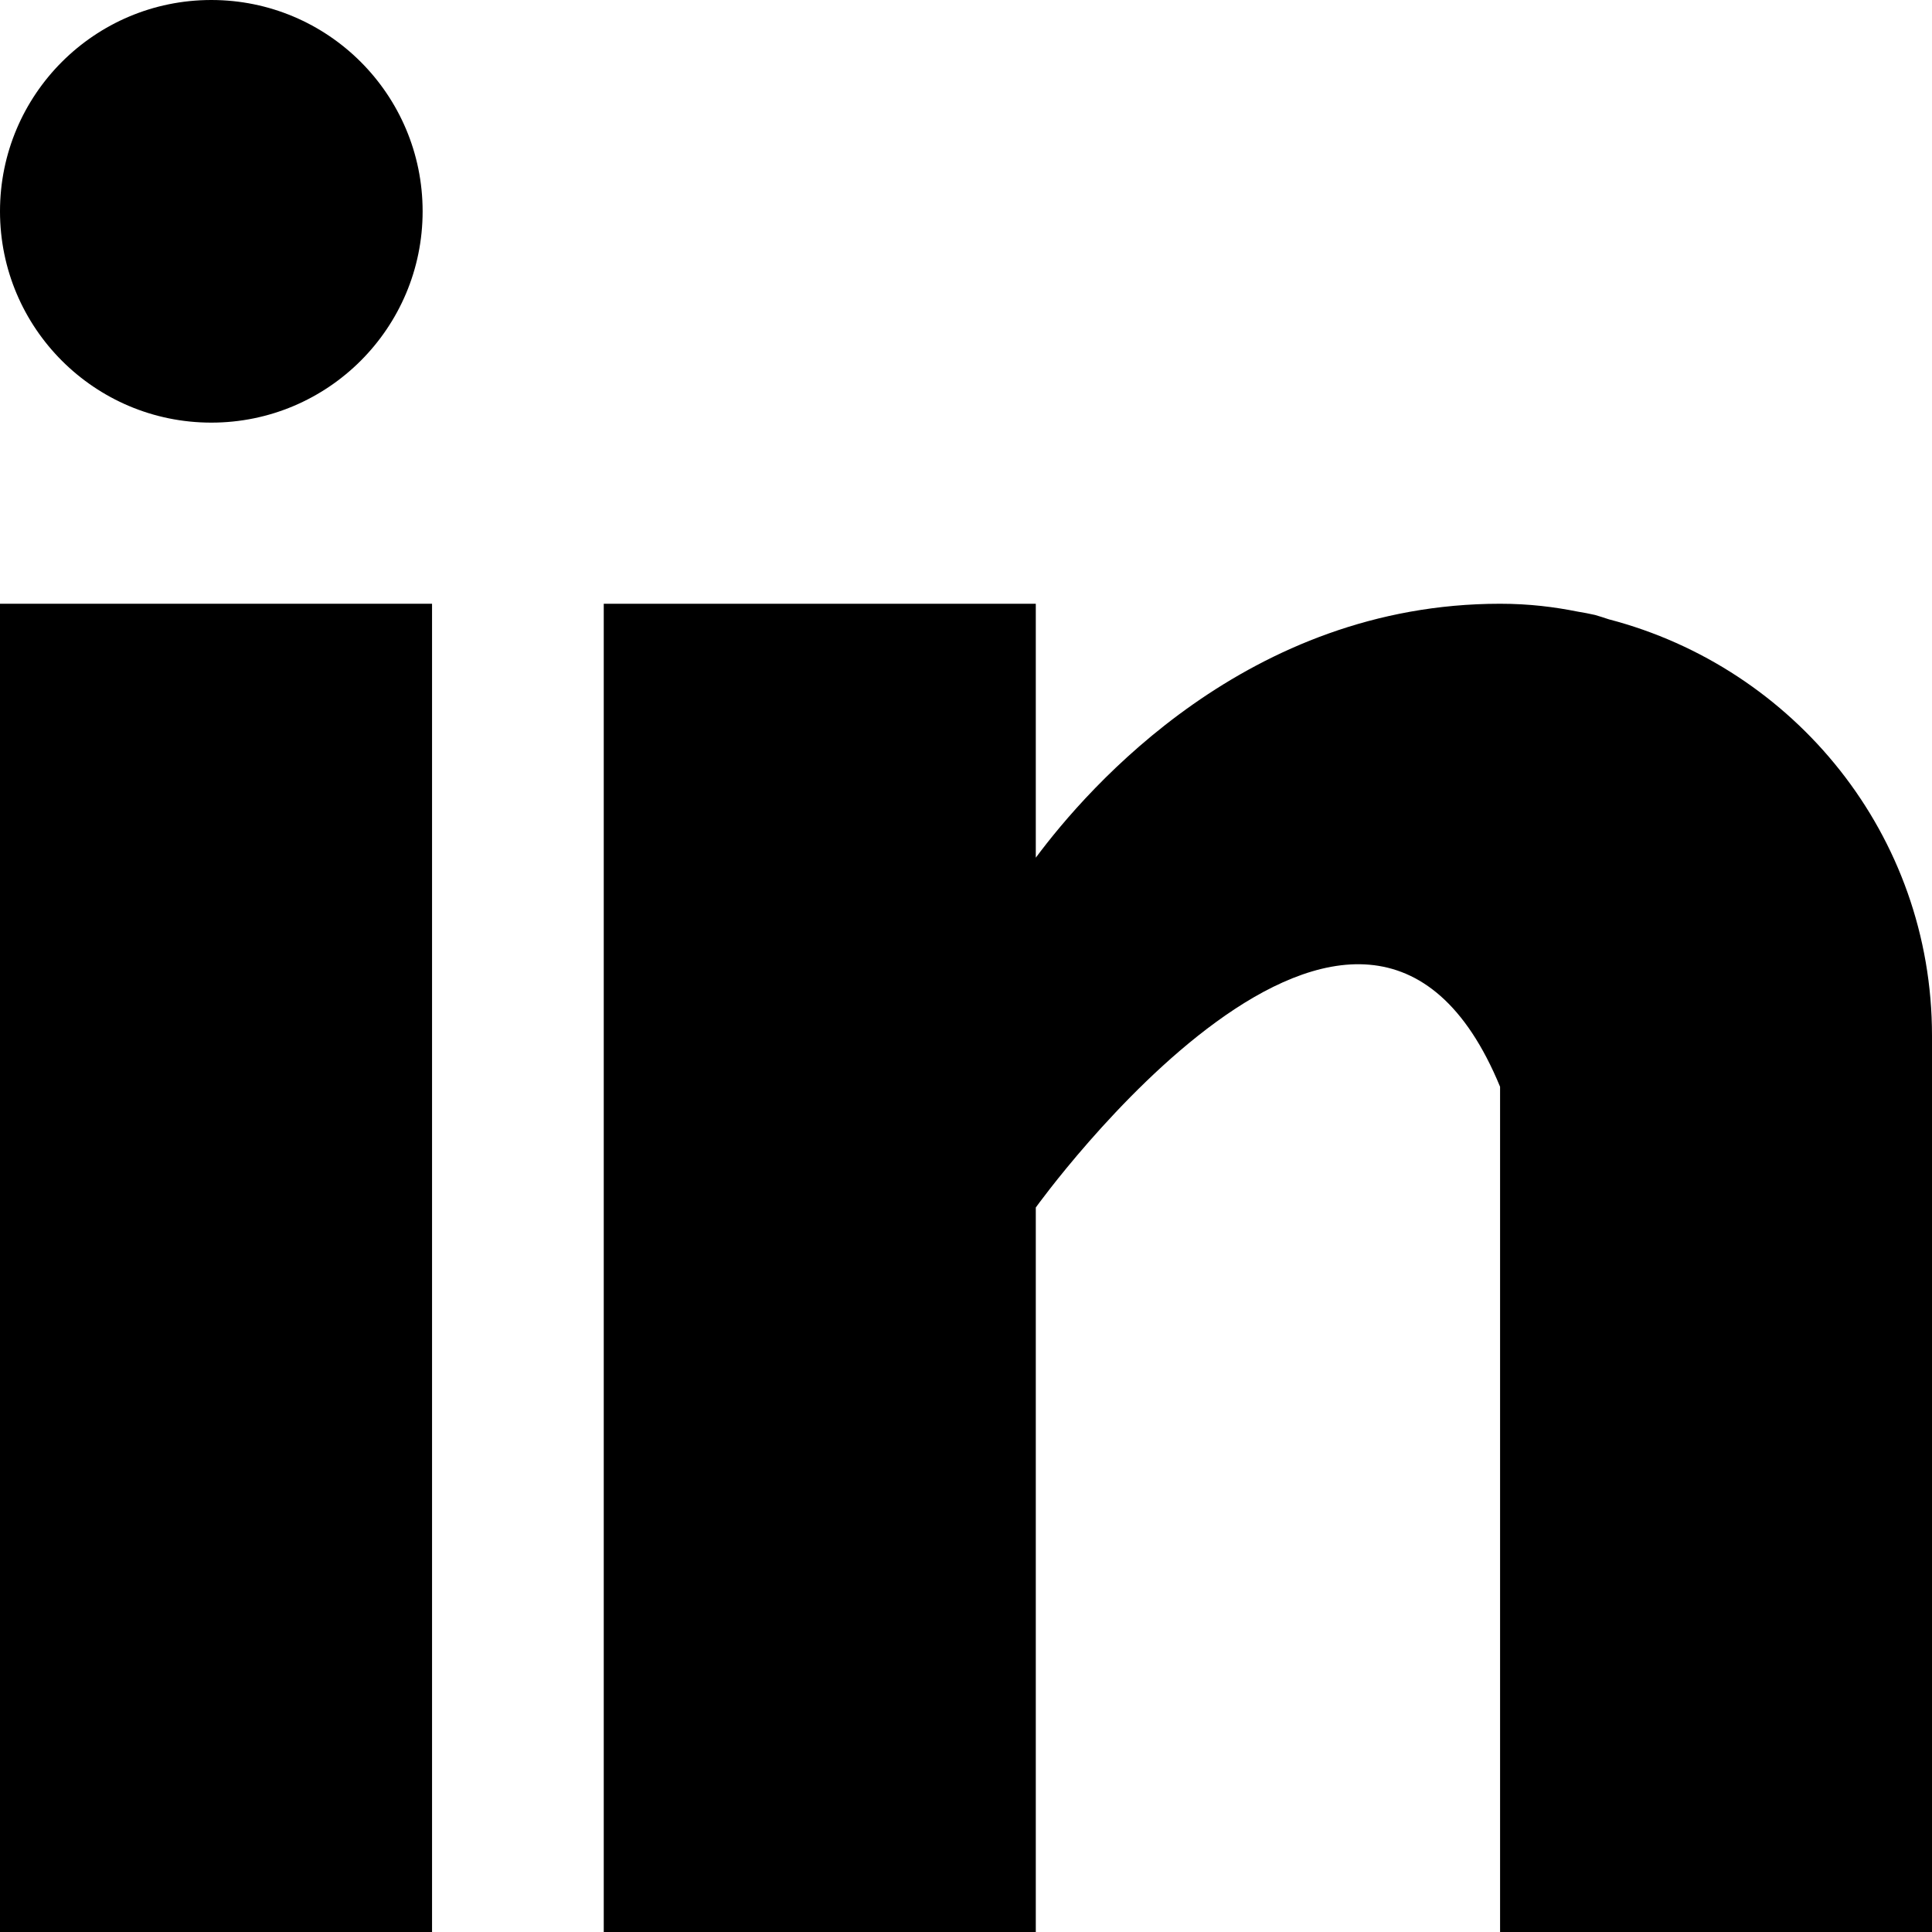
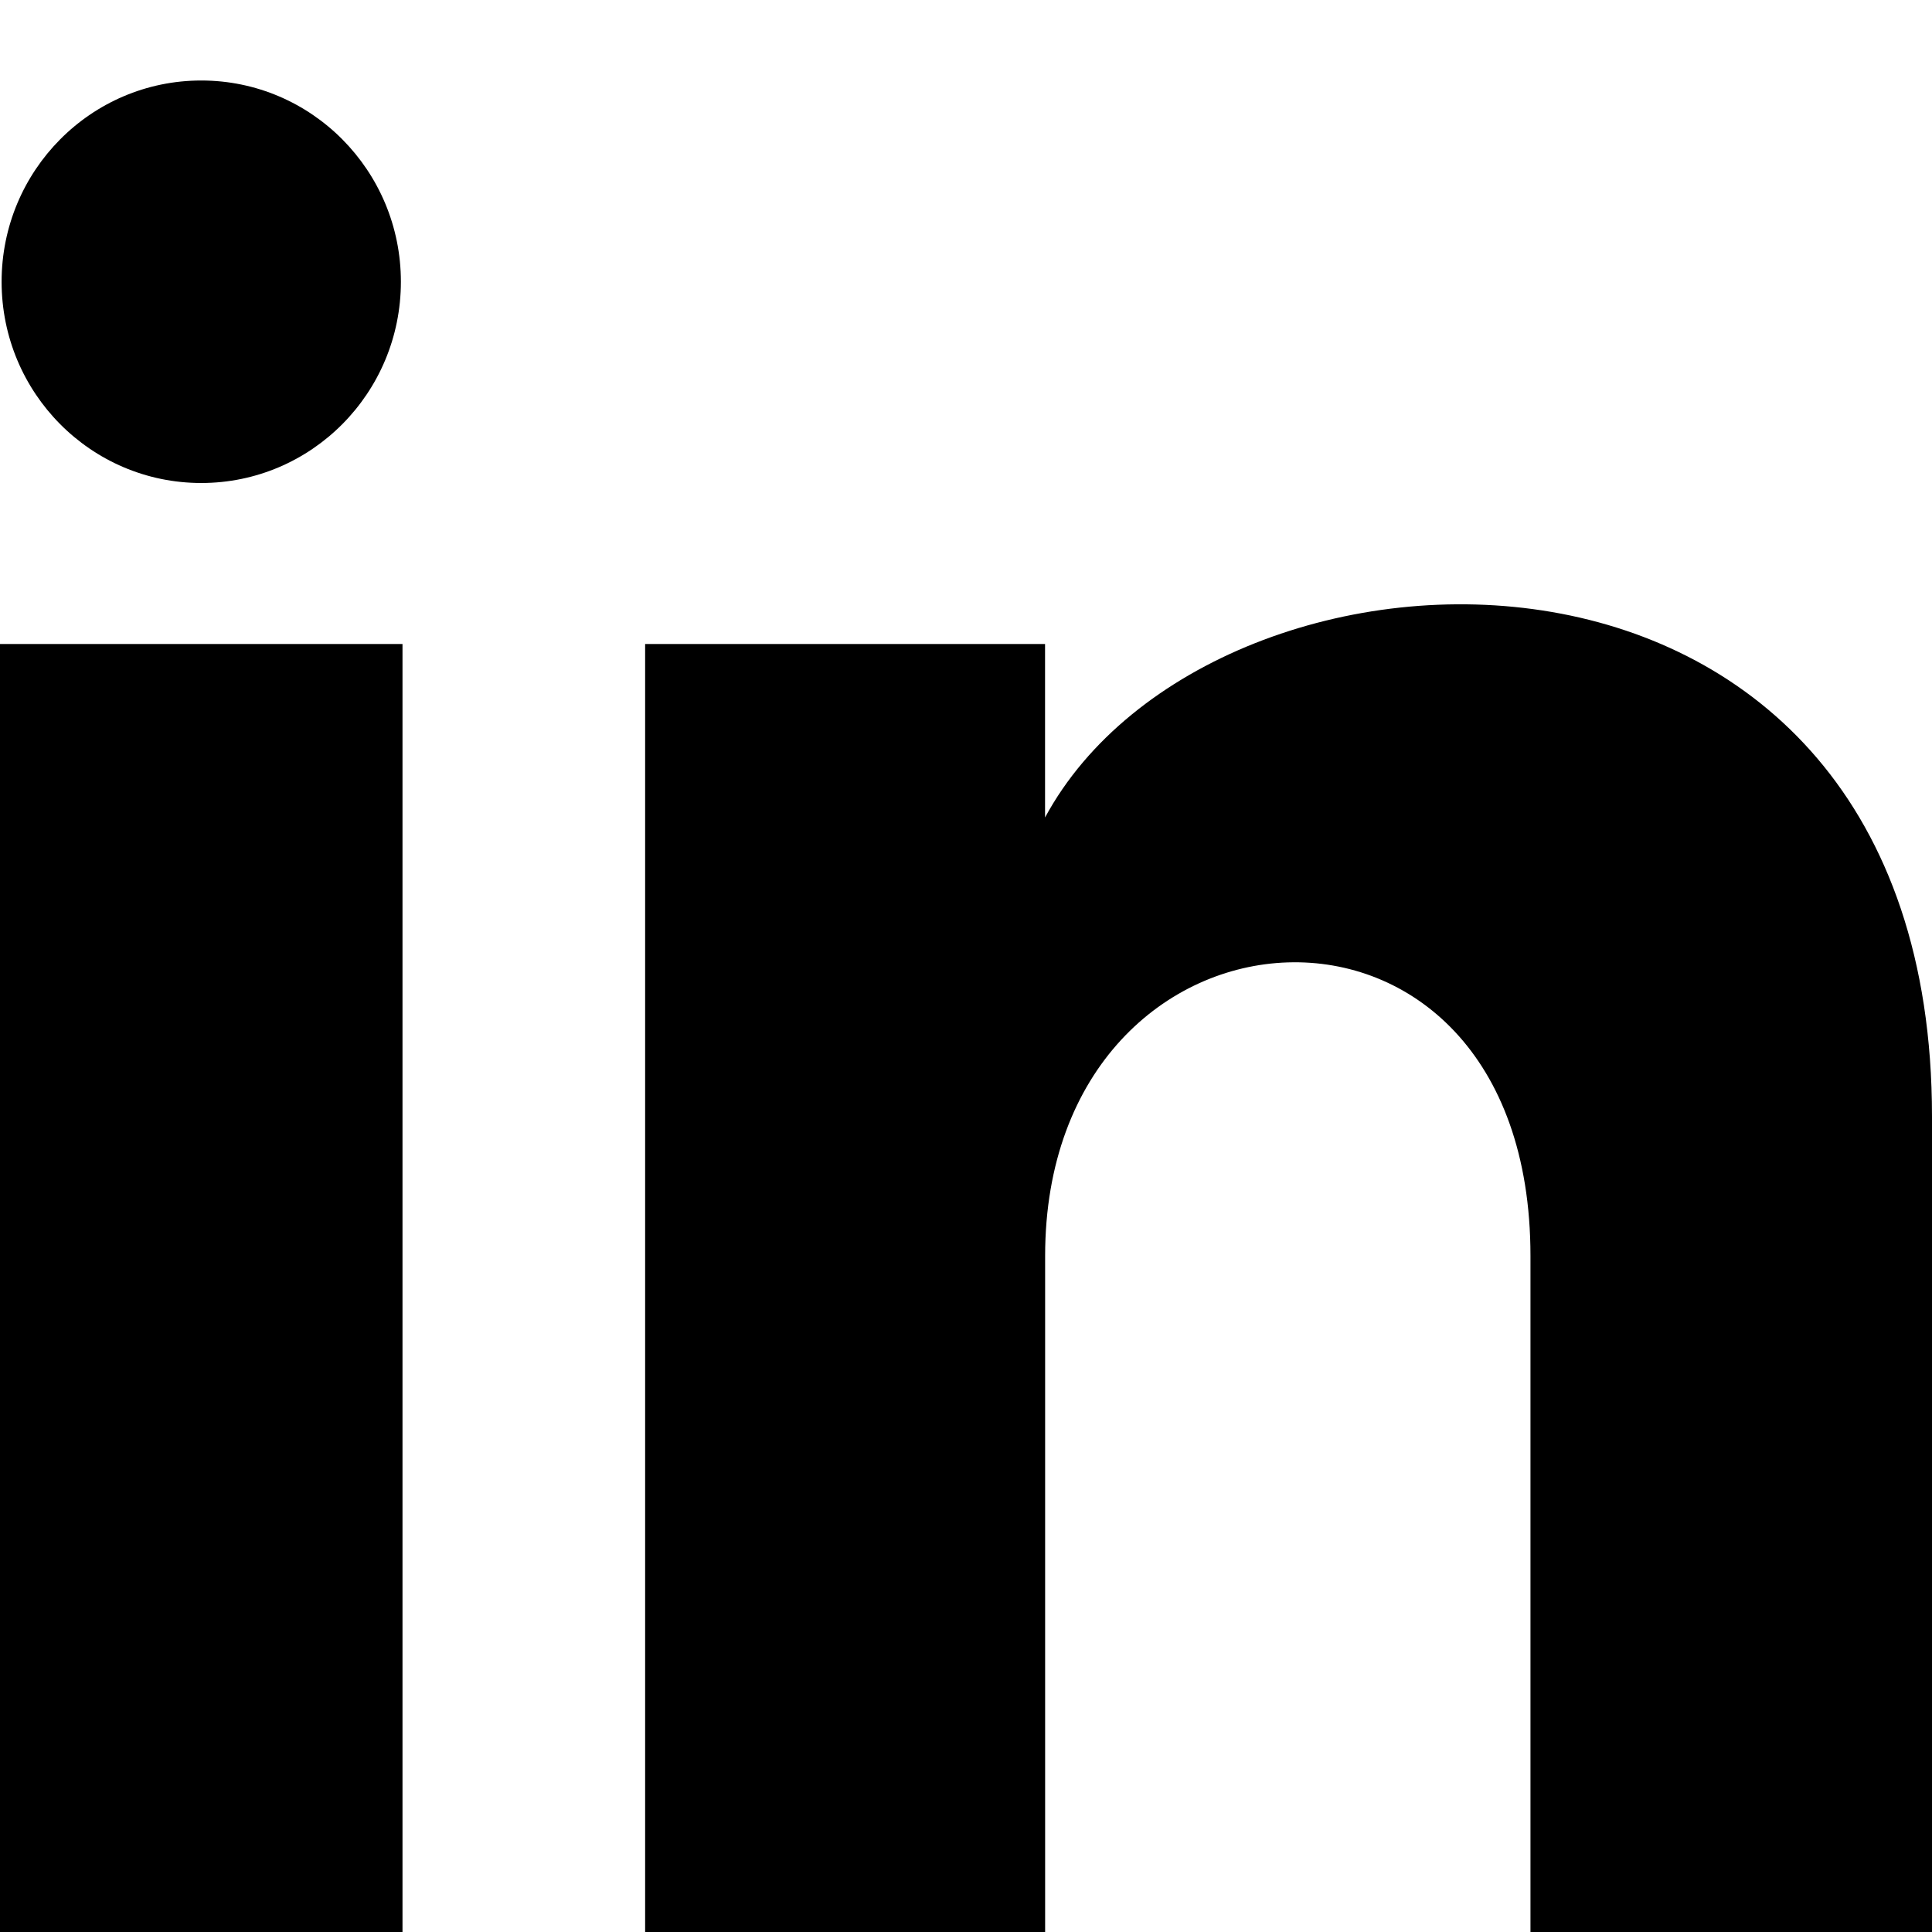
- <svg xmlns="http://www.w3.org/2000/svg" version="1.1" id="Capa_1" x="0px" y="0px" viewBox="0 0 512 512" style="enable-background:new 0 0 512 512;" xml:space="preserve">
-   <g>
-     <g>
-       <rect y="160" width="114.496" height="352" />
-     </g>
-   </g>
-   <g>
-     <g>
-       <path d="M426.368,164.128c-1.216-0.384-2.368-0.8-3.648-1.152c-1.536-0.352-3.072-0.64-4.64-0.896    c-6.08-1.216-12.736-2.08-20.544-2.08c-66.752,0-109.088,48.544-123.04,67.296V160H160v352h114.496V320    c0,0,86.528-120.512,123.04-32c0,79.008,0,224,0,224H512V274.464C512,221.28,475.552,176.96,426.368,164.128z" />
-     </g>
-   </g>
-   <g>
-     <g>
-       <circle cx="56" cy="56" r="56" />
-     </g>
-   </g>
-   <g>
- </g>
-   <g>
- </g>
-   <g>
- </g>
-   <g>
- </g>
-   <g>
- </g>
-   <g>
- </g>
-   <g>
- </g>
-   <g>
- </g>
-   <g>
- </g>
-   <g>
- </g>
-   <g>
- </g>
-   <g>
- </g>
-   <g>
- </g>
-   <g>
- </g>
-   <g>
- </g>
+ <svg xmlns="http://www.w3.org/2000/svg" width="24" height="24" viewBox="0 0 24 24">
+   <path d="M4.98 3.5c0 1.381-1.11 2.5-2.48 2.5s-2.48-1.119-2.48-2.5c0-1.38 1.11-2.5 2.48-2.5s2.48 1.12 2.48 2.5zm.02 4.5h-5v16h5v-16zm7.982 0h-4.968v16h4.969v-8.399c0-4.67 6.029-5.052 6.029 0v8.399h4.988v-10.131c0-7.88-8.922-7.593-11.018-3.714v-2.155z" />
</svg>
